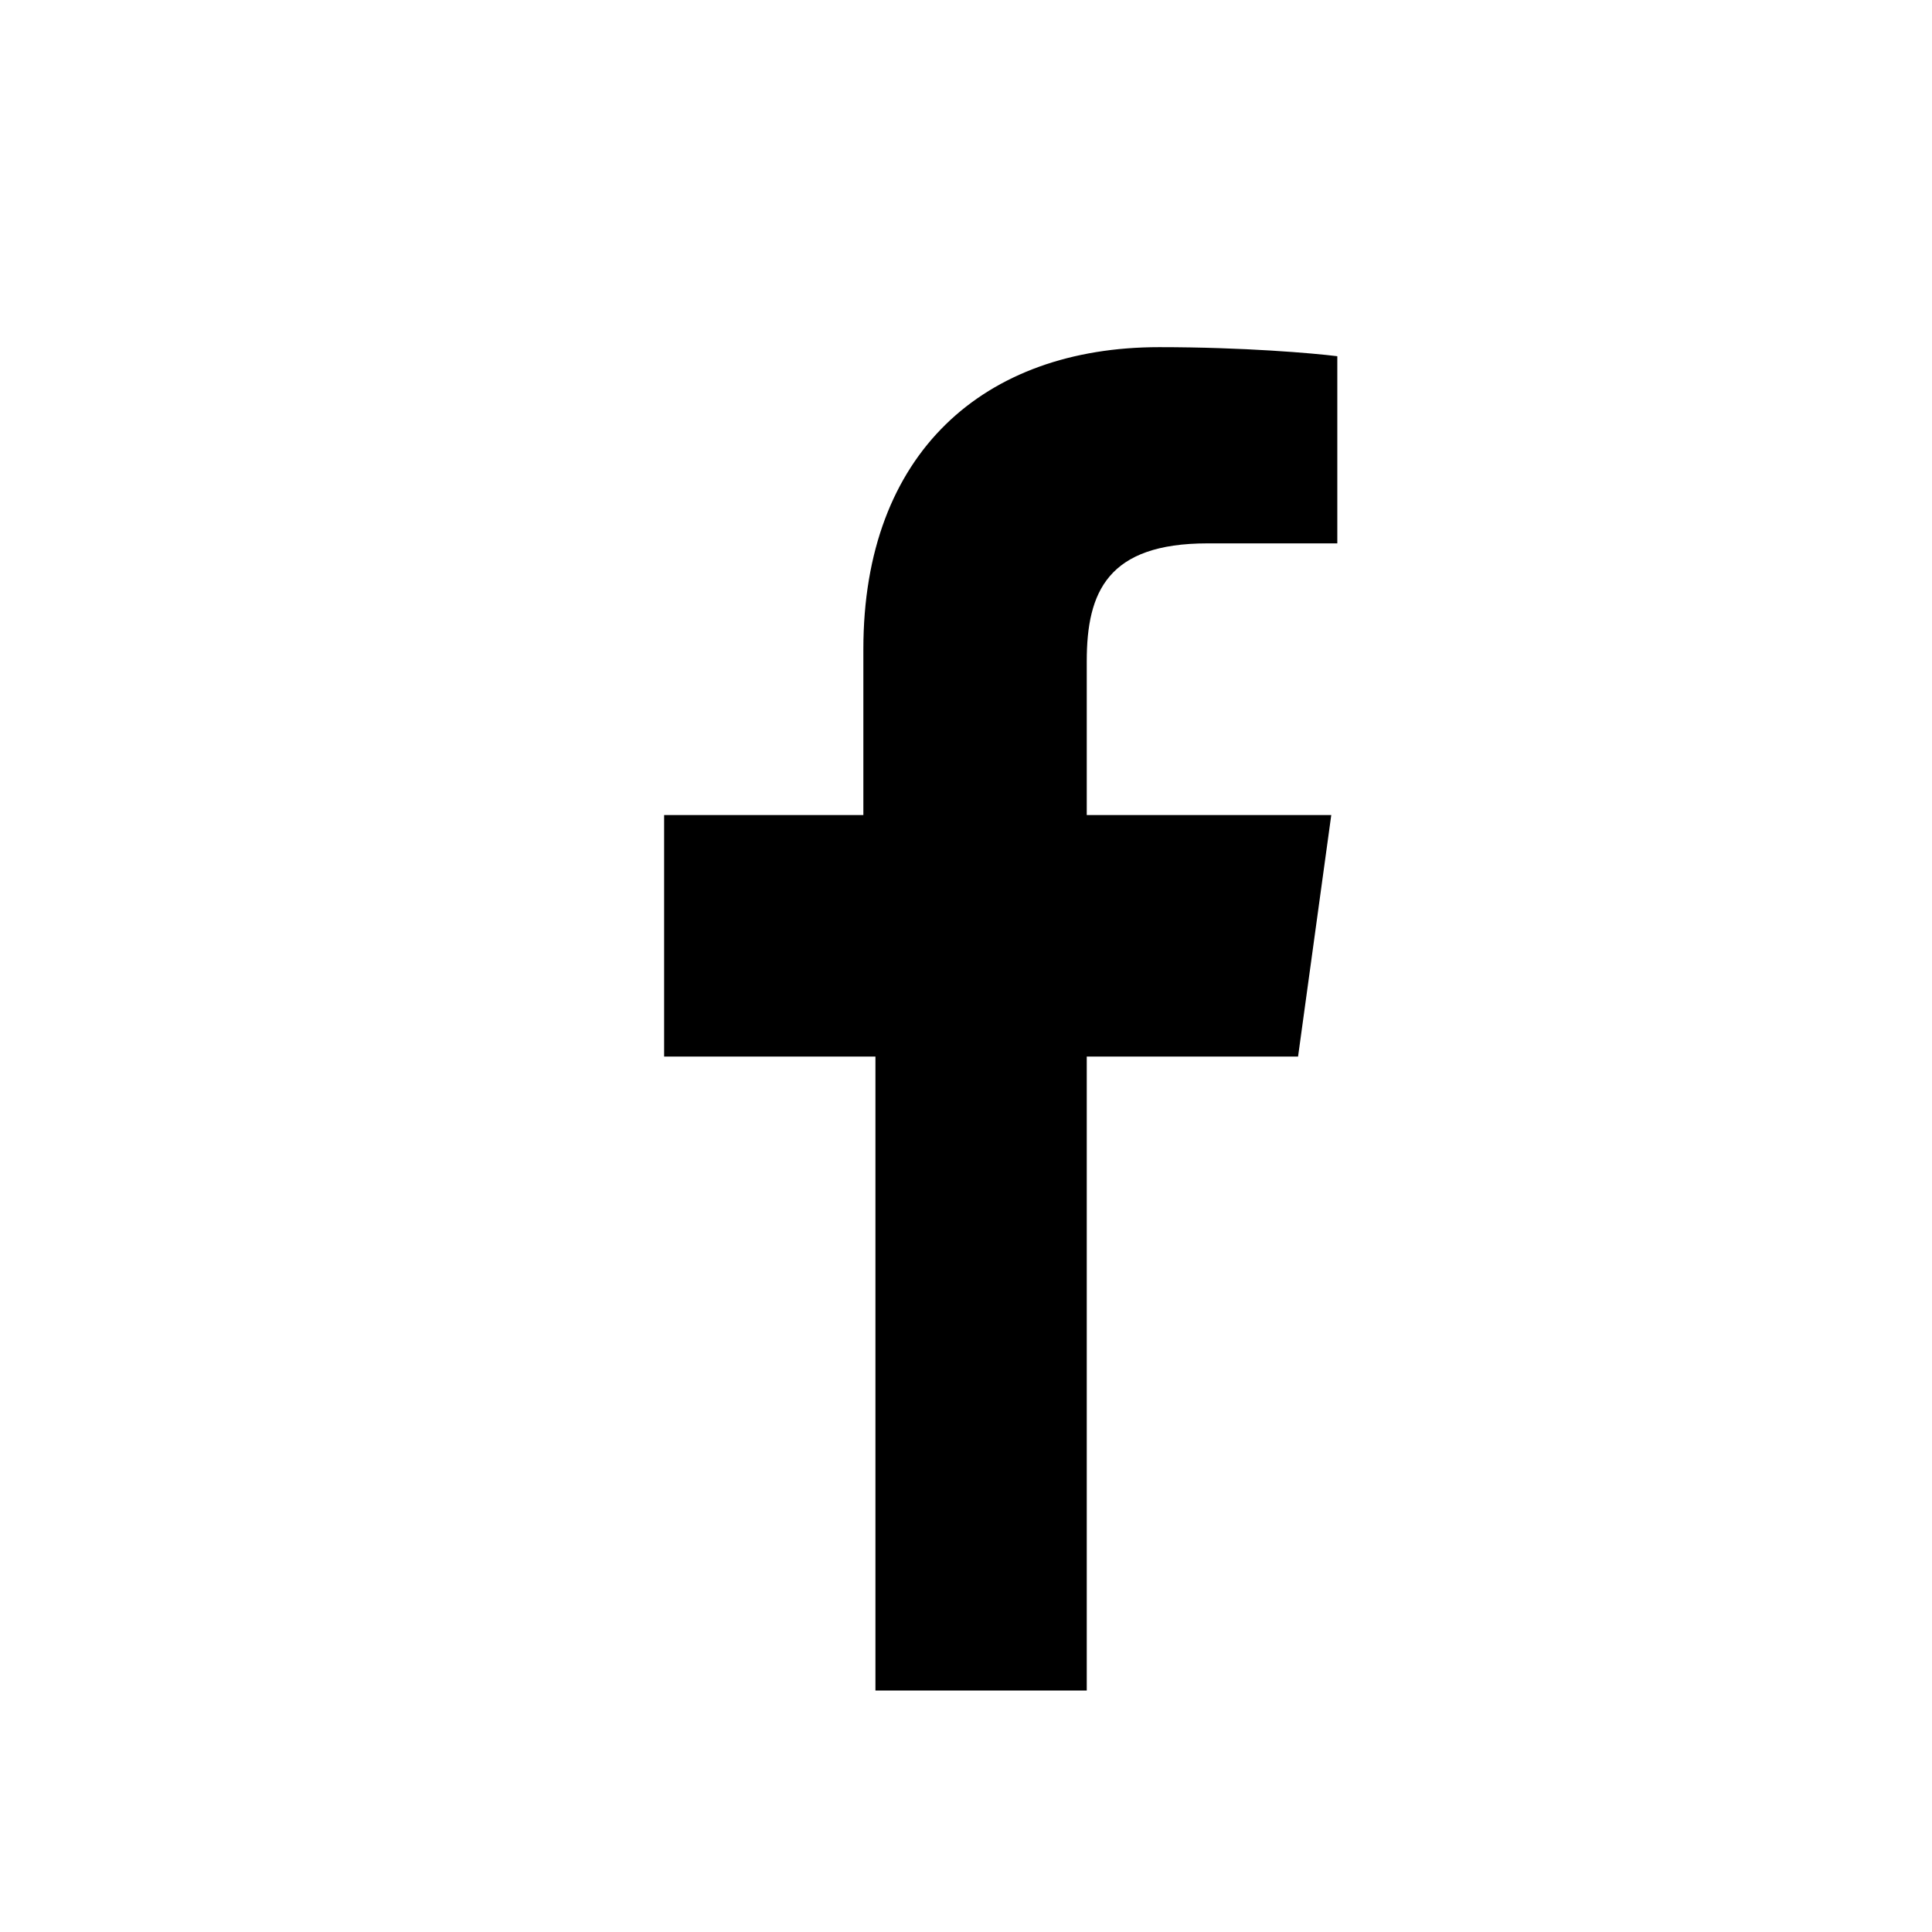
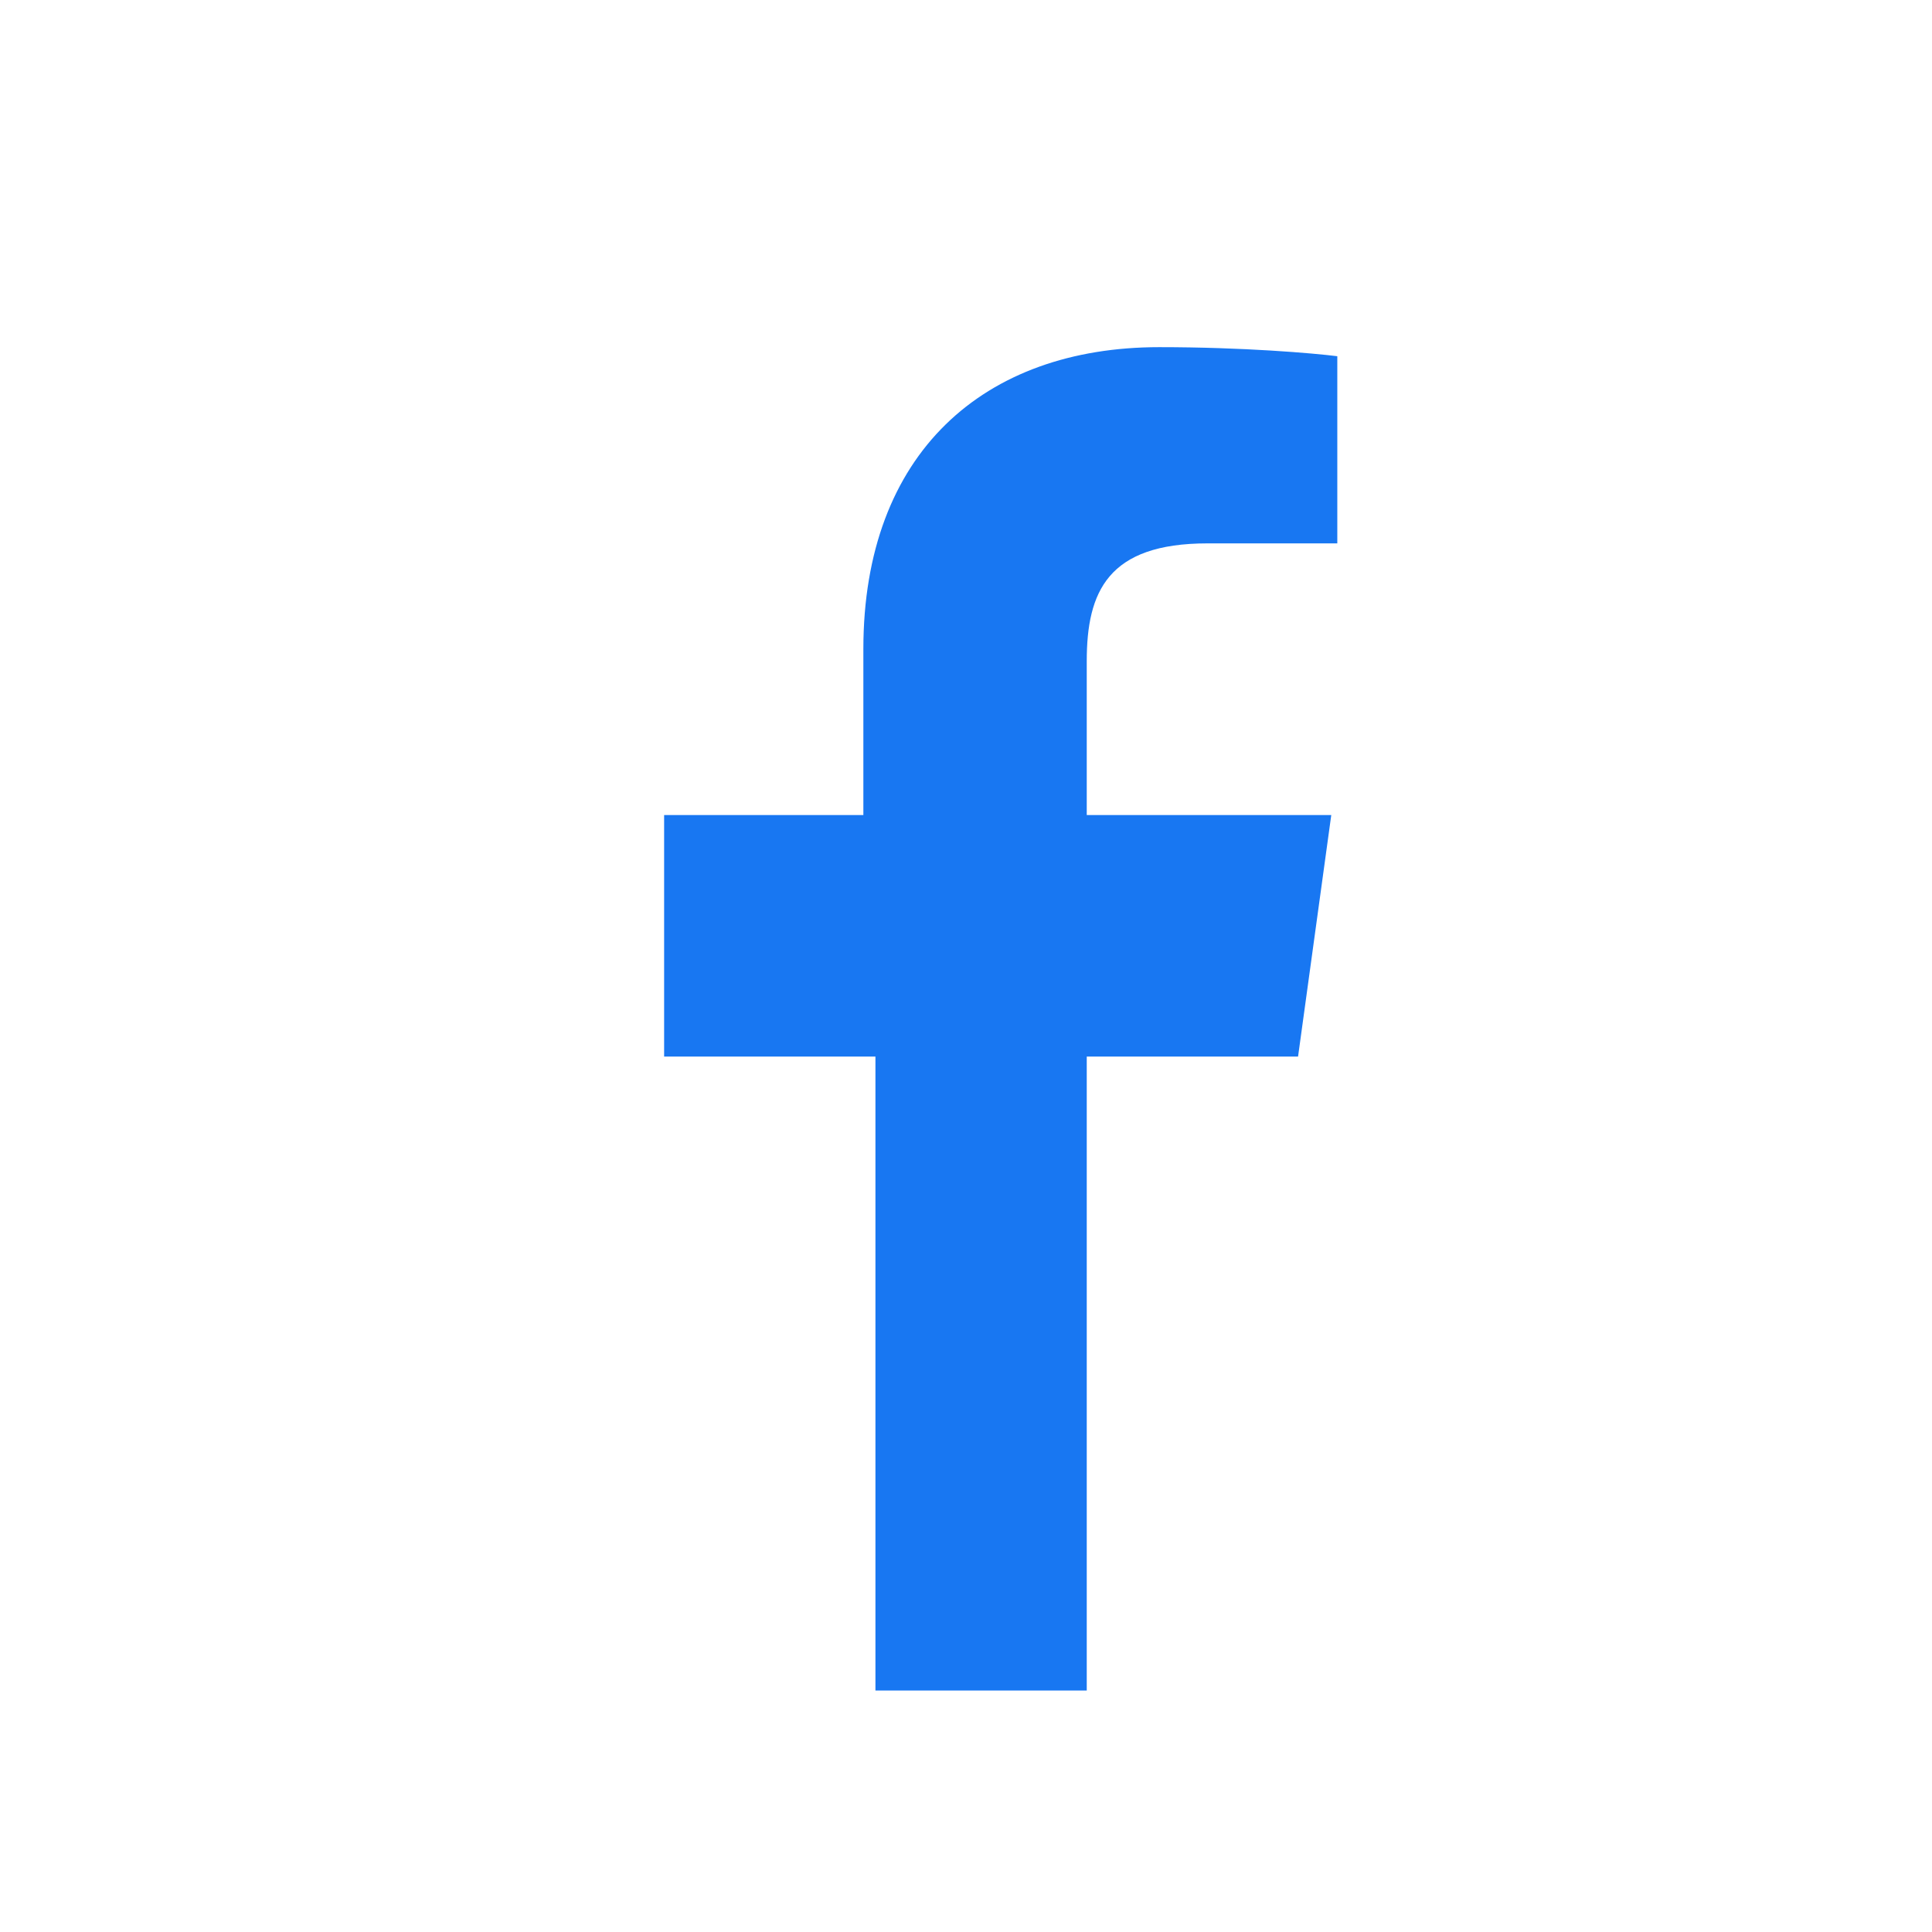
- <svg xmlns="http://www.w3.org/2000/svg" viewBox="0 0 64 64" fill="currentColor">
+ <svg xmlns="http://www.w3.org/2000/svg" viewBox="0 0 64 64" fill="#1877F2">
  <path d="M36 56V35h7l1.1-8H36v-5.1c0-2.3.7-3.9 4-3.9h4.3V11.8c-.8-.1-3.1-.3-5.9-.3-5.8 0-9.8 3.5-9.8 10v5.5h-6.6v8H29v21h7Z" />
</svg>
